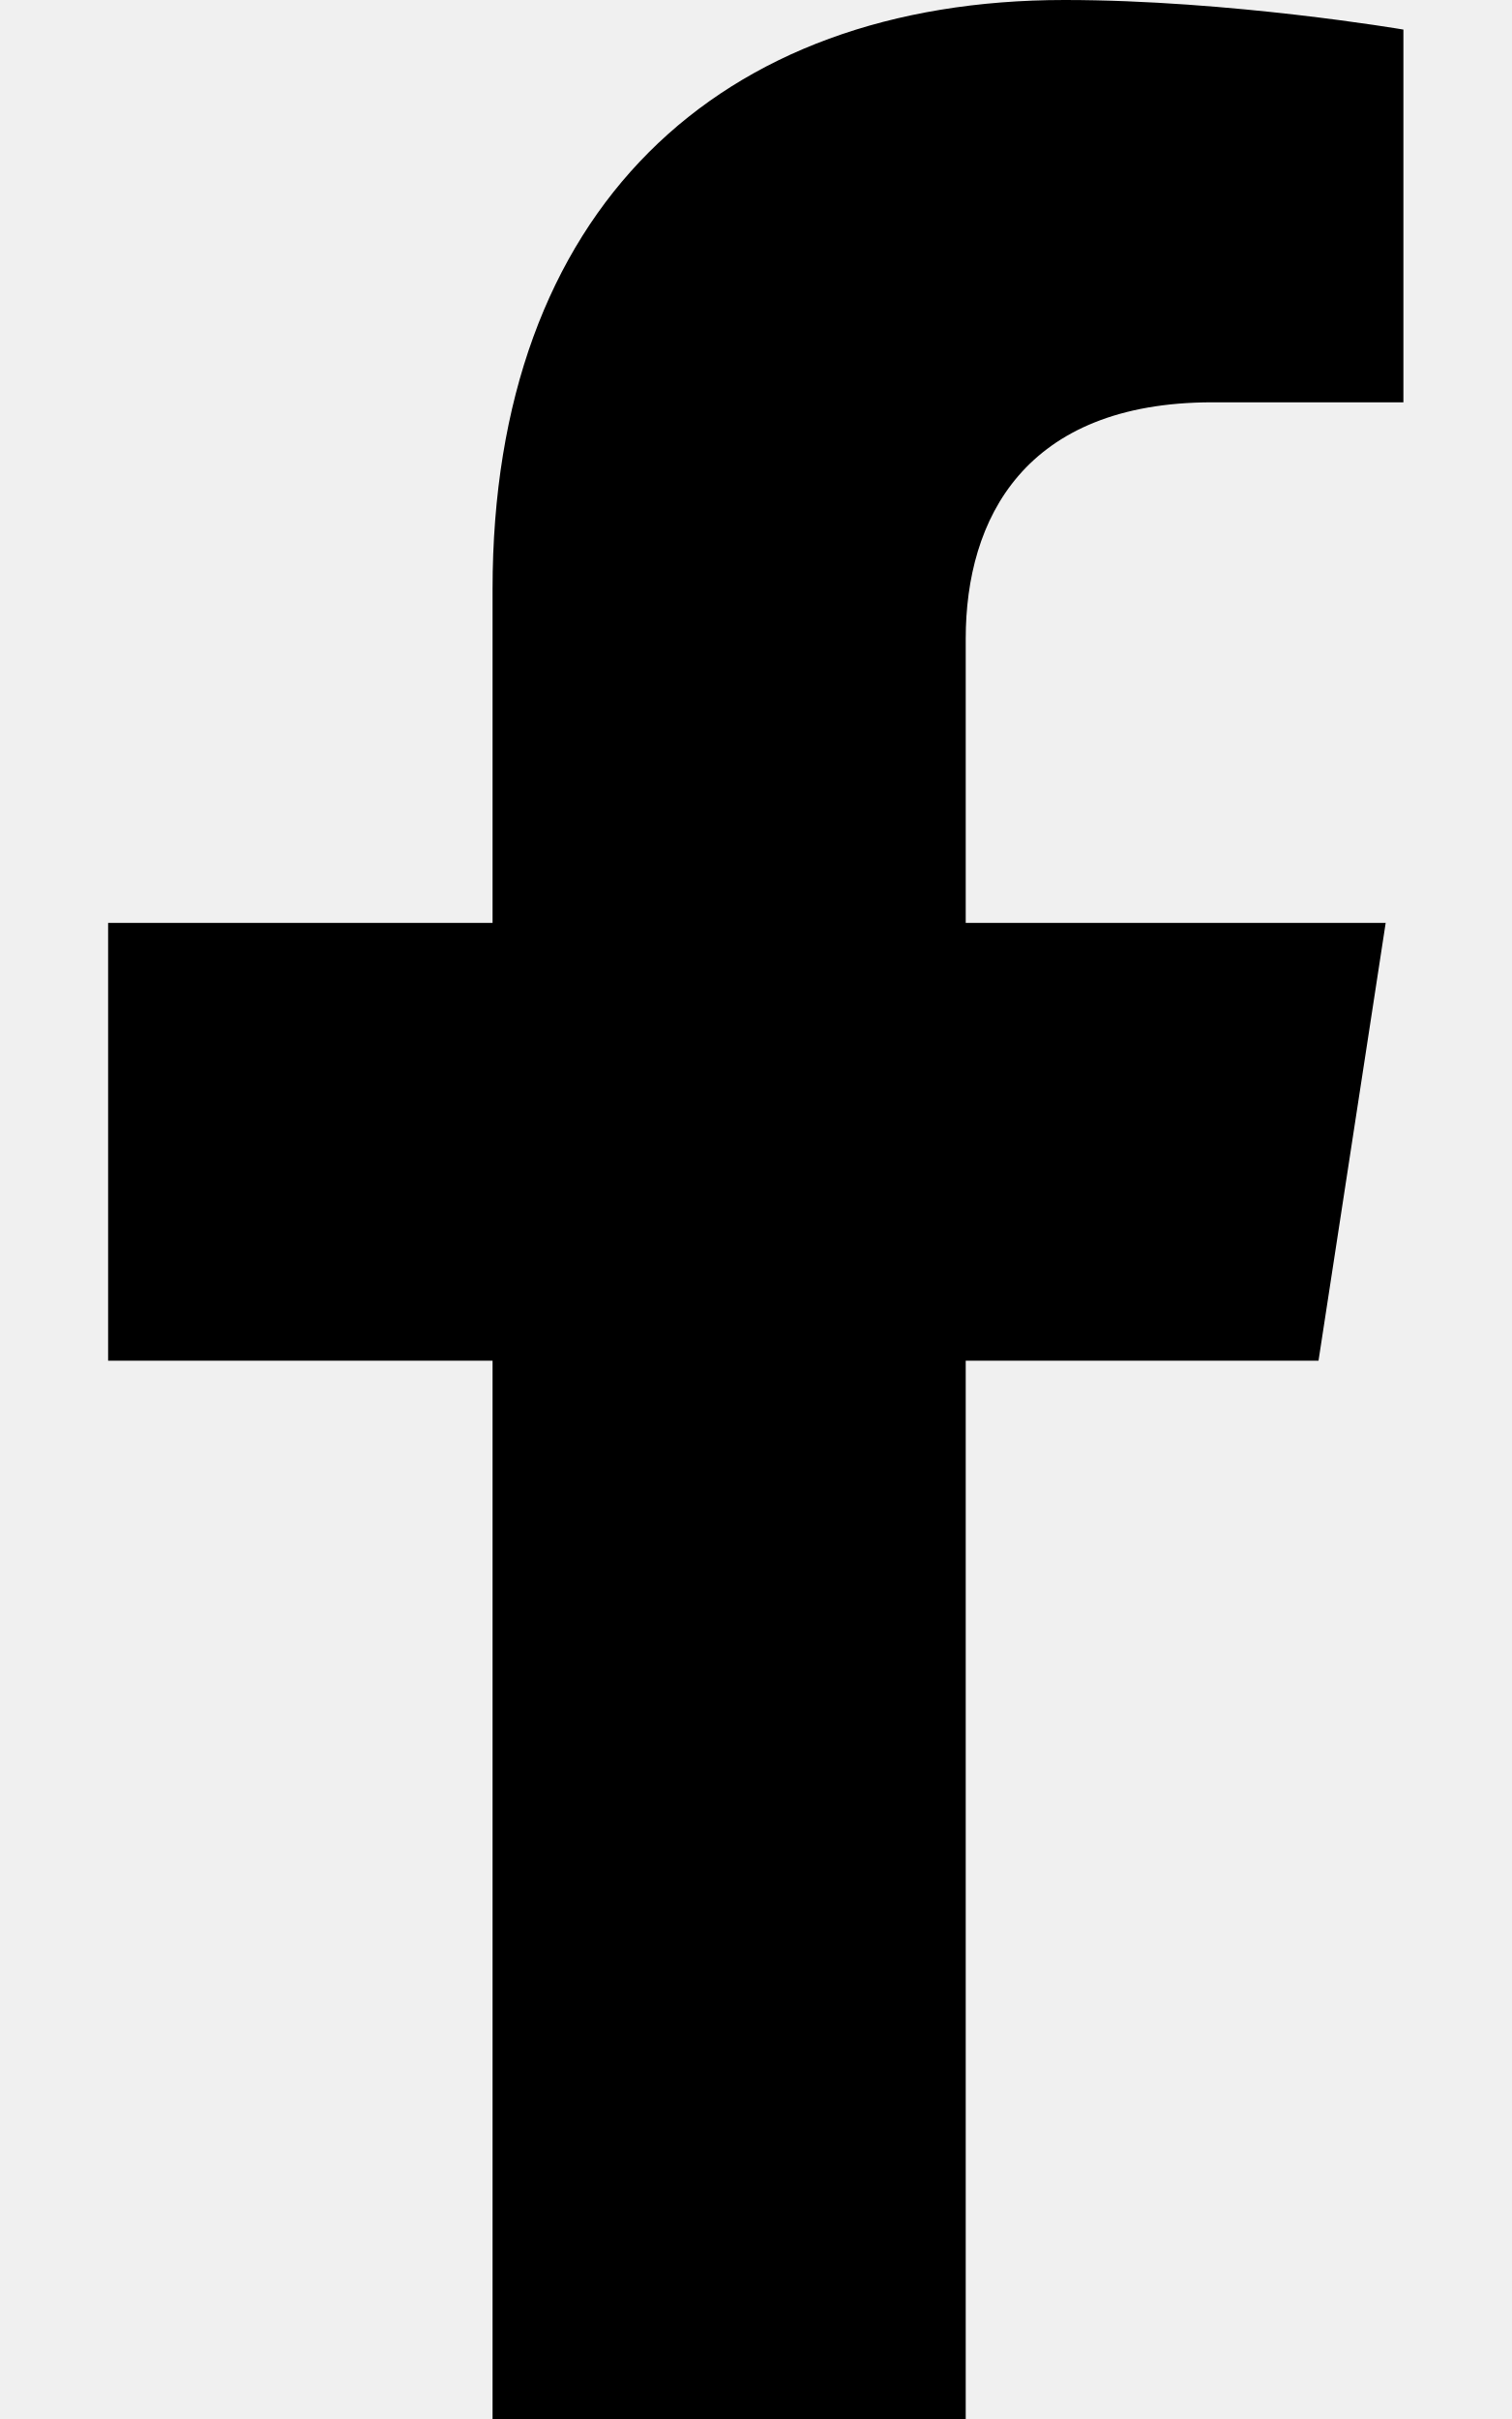
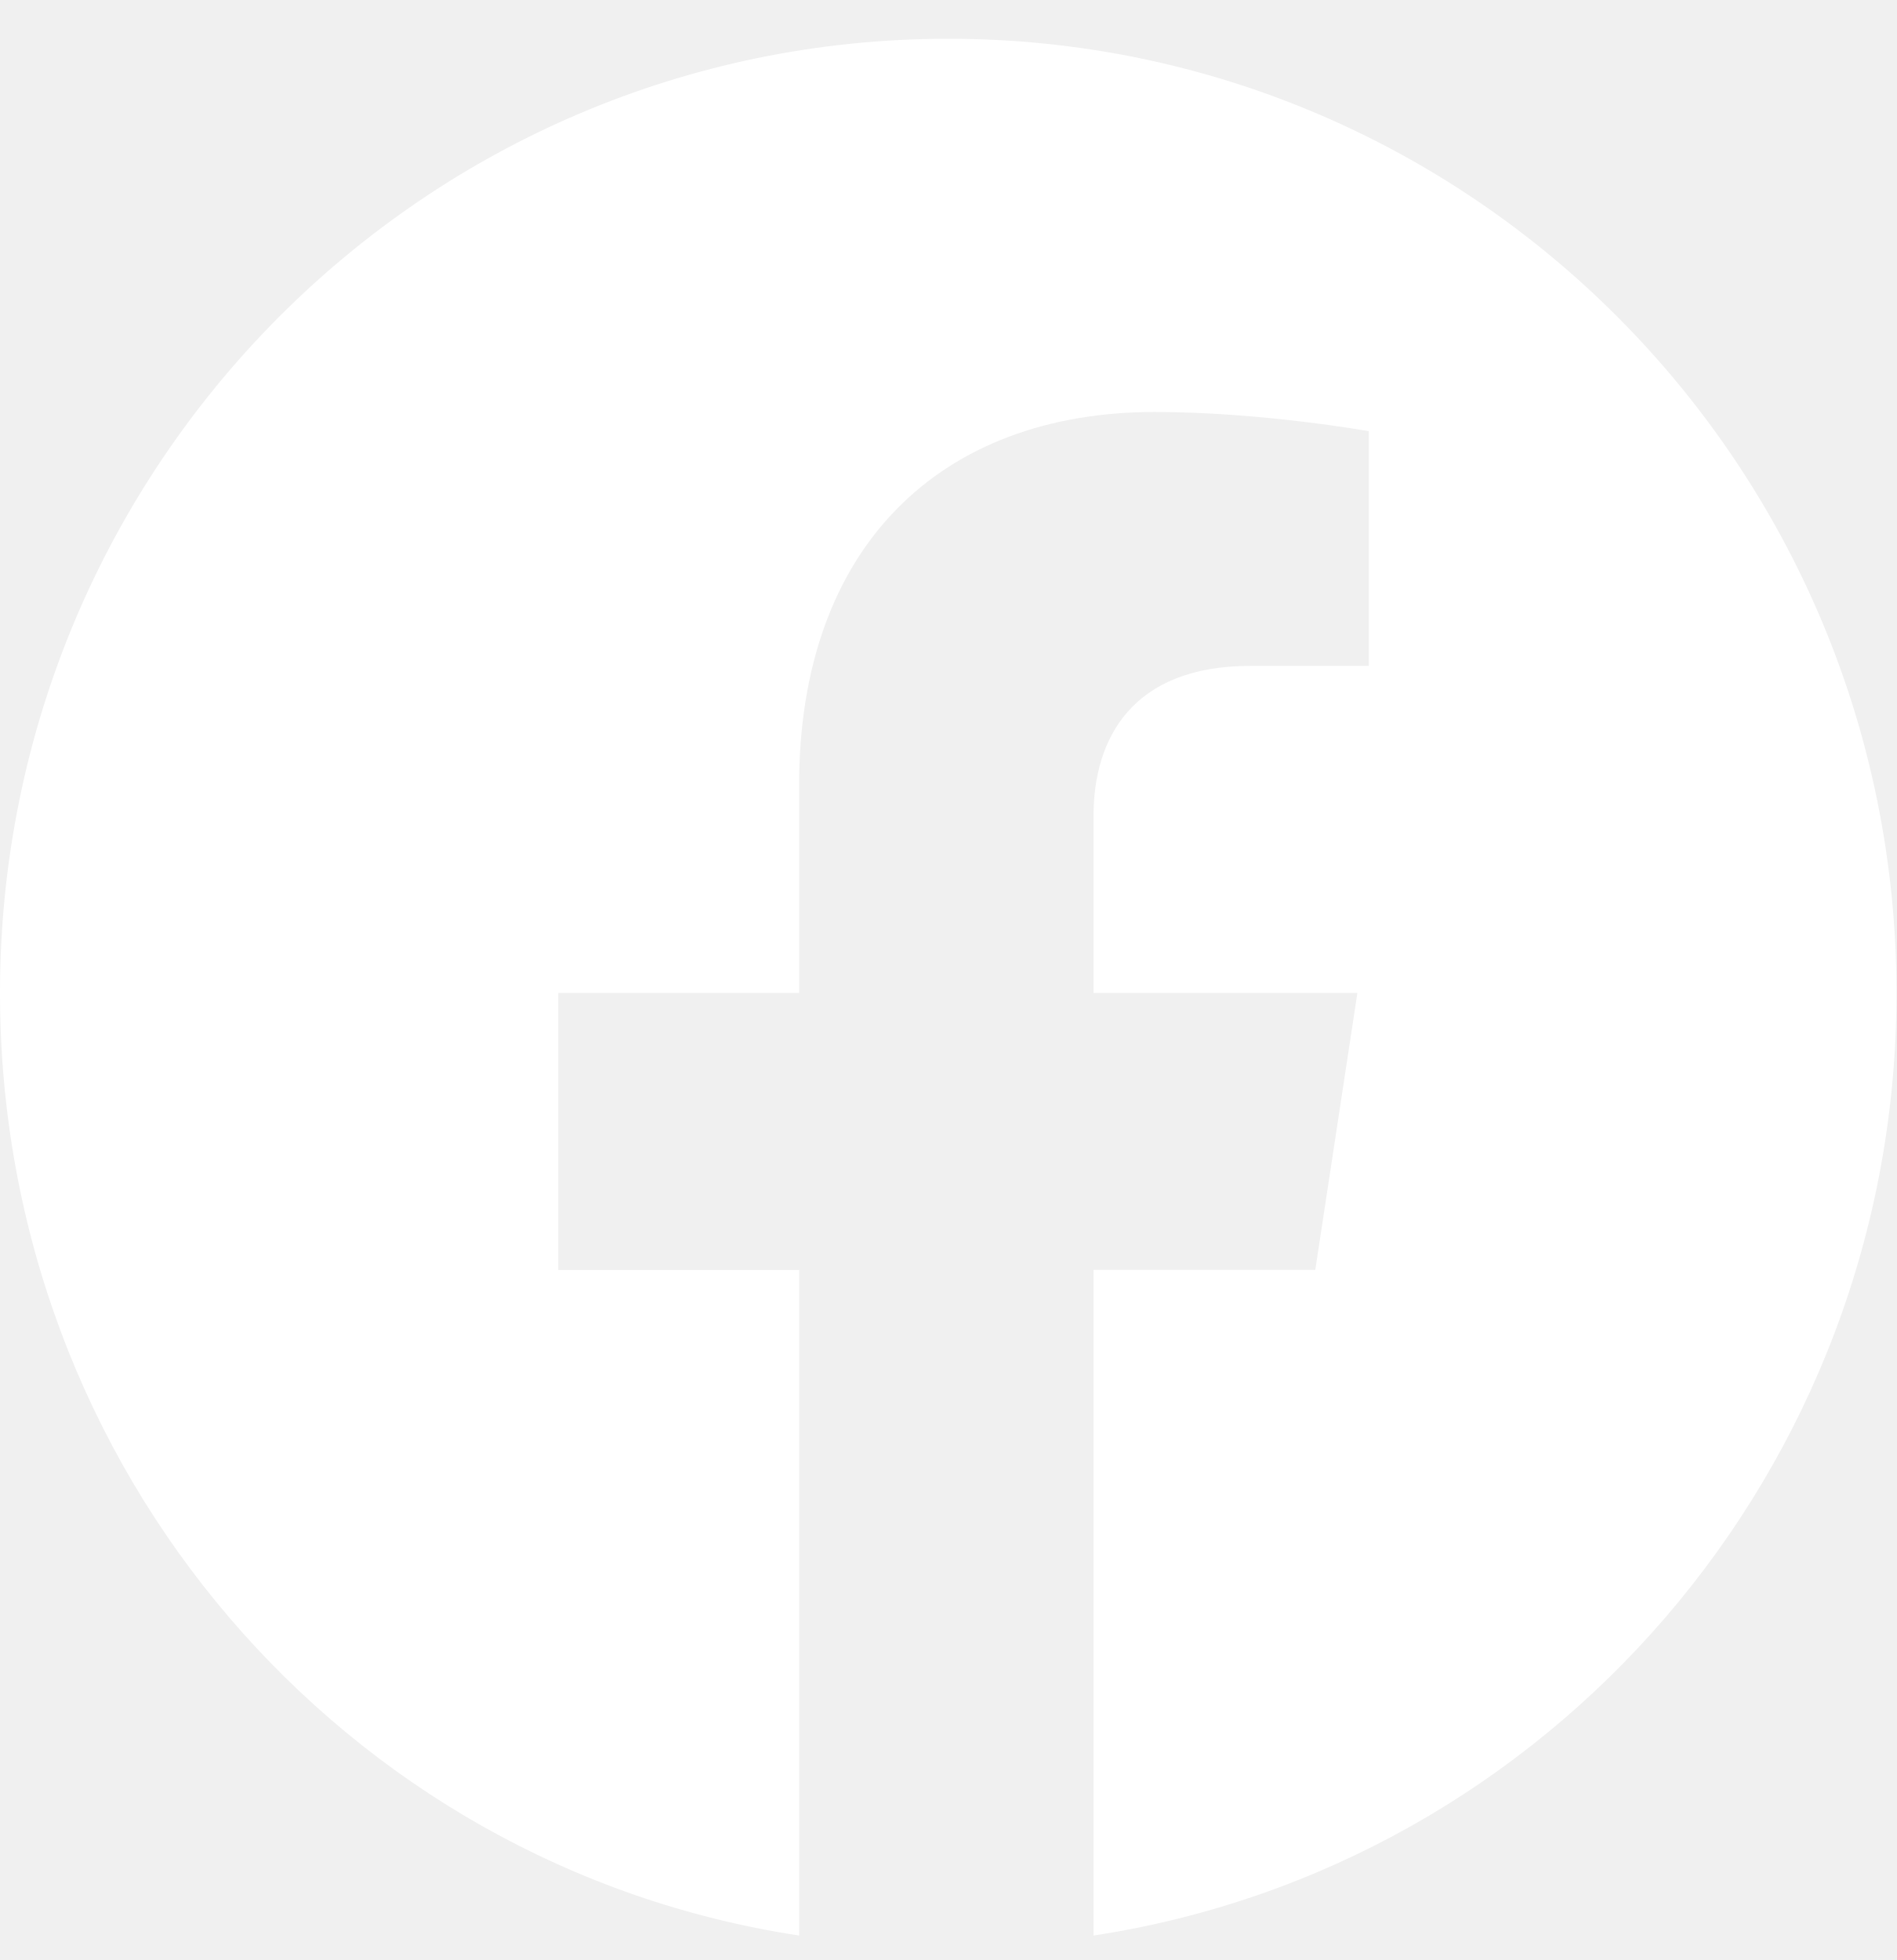
- <svg xmlns="http://www.w3.org/2000/svg" viewBox="0 0 320 512">
-   <path d="m279.14 288 14.22-92.66h-88.91v-60.13c0-25.35 12.42-50.06 52.24-50.06h40.42V6.26S260.43 0 225.36 0c-73.22 0-121.08 44.38-121.08 124.72v70.62H22.89V288h81.39v224h100.17V288z" />
+ <svg xmlns="http://www.w3.org/2000/svg" width="30" height="31" fill="none">
+   <path d="M30 15.705C30 7.368 23.286.613 15 .613S0 7.368 0 15.705c0 7.545 5.444 13.813 12.641 14.908V20.086h-3.81v-4.381h3.81v-3.286c0-3.773 2.238-5.903 5.625-5.903 1.694 0 3.387.304 3.387.304v3.712h-1.875c-1.875 0-2.48 1.156-2.48 2.373v2.8h4.174l-.666 4.38h-3.508v10.528C24.496 29.518 30 23.25 30 15.705Z" fill="#fff" />
</svg>
